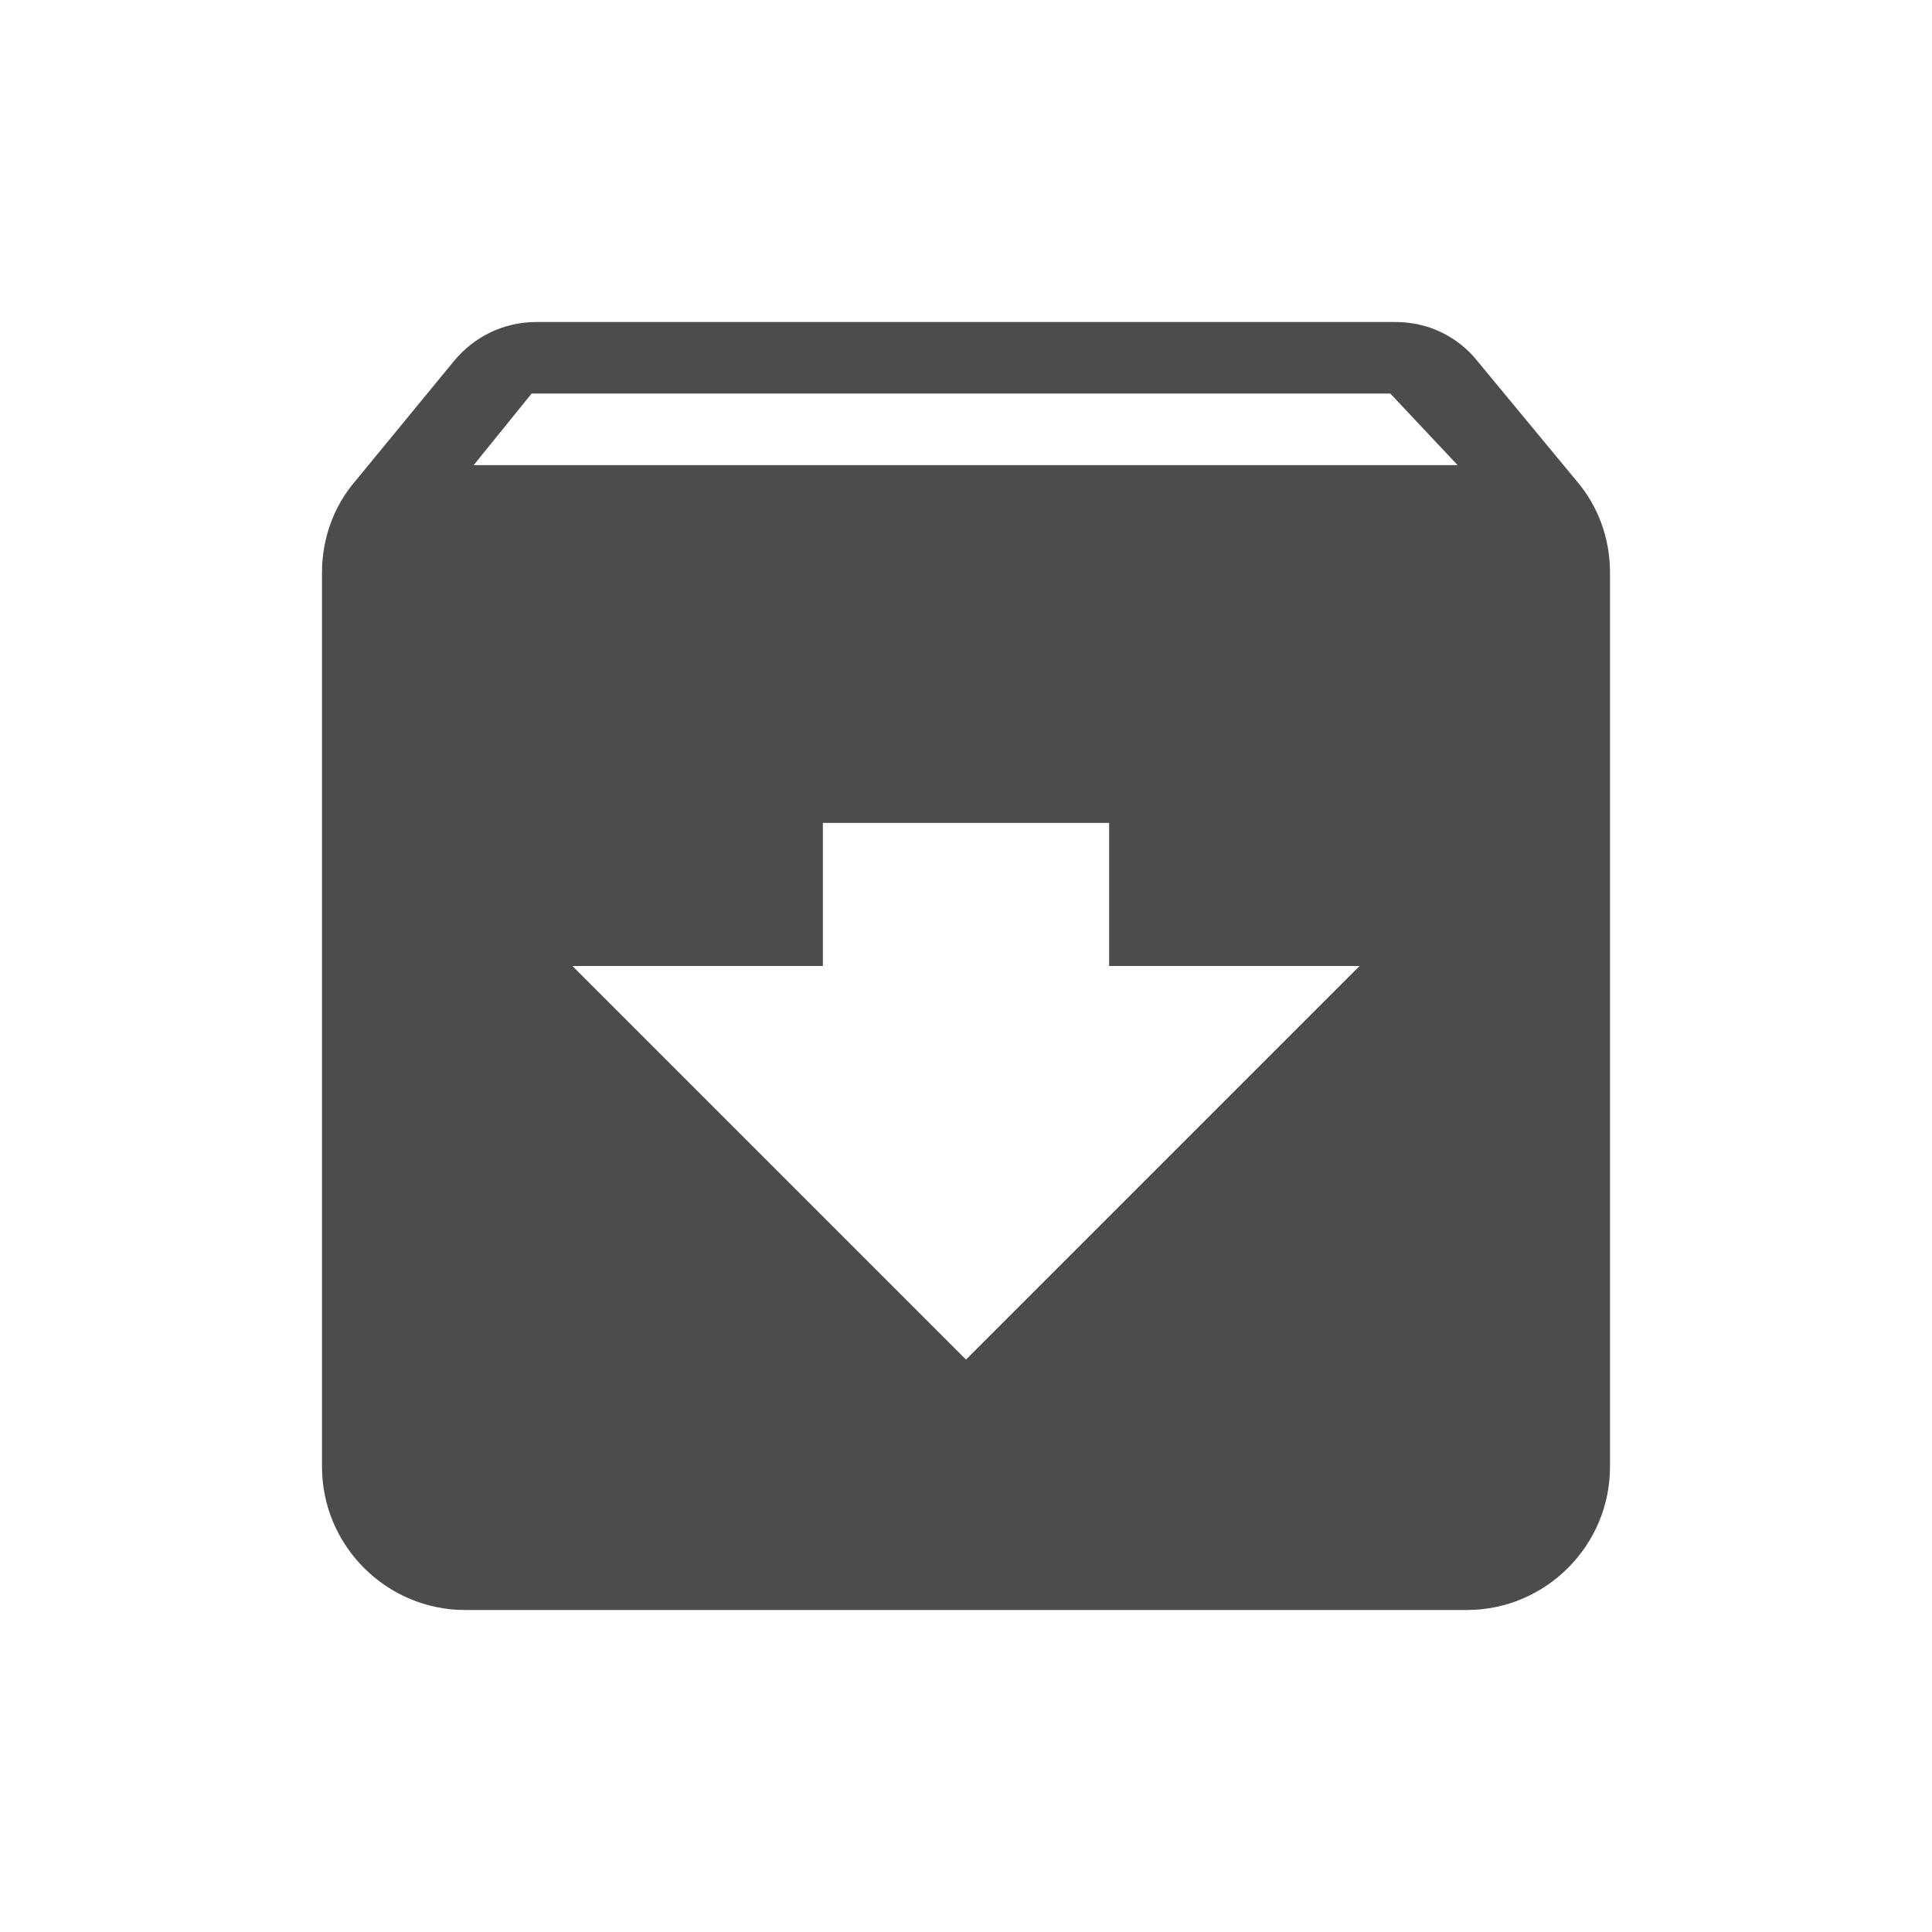
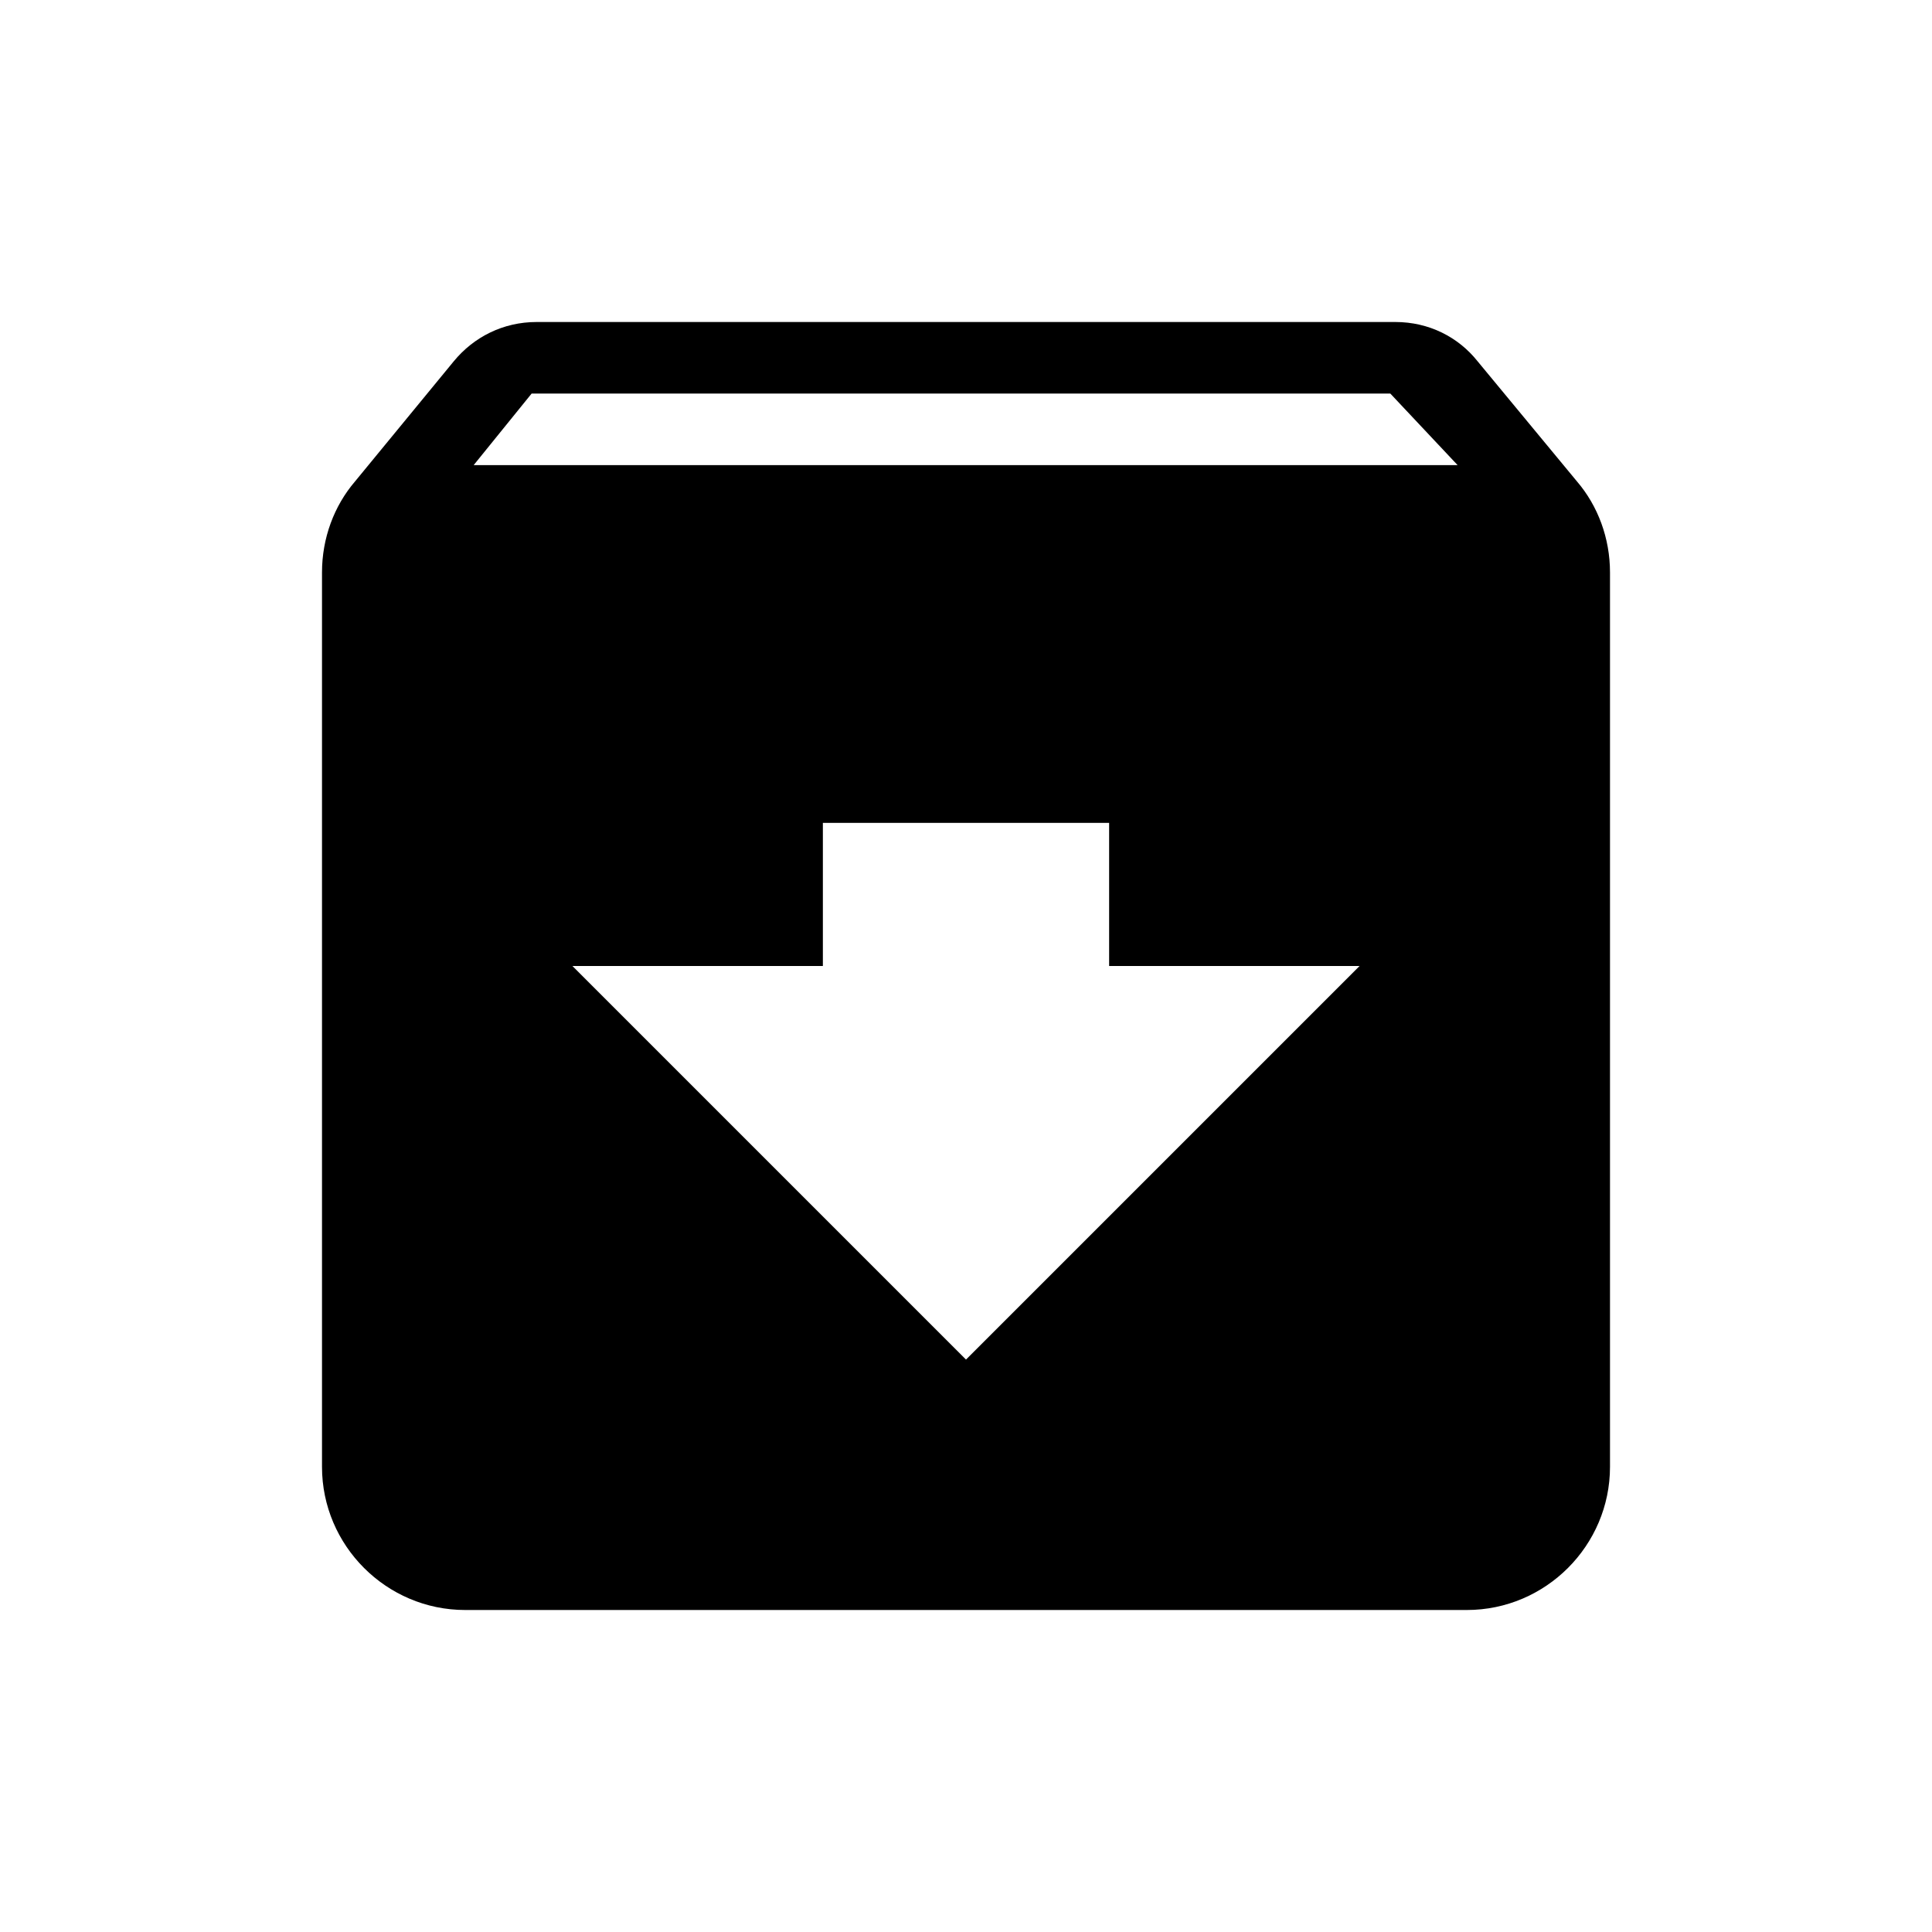
<svg xmlns="http://www.w3.org/2000/svg" width="24px" height="24px" viewBox="0 0 24 24" version="1.1">
  <g id="Icons" stroke="none" stroke-width="1" fill="none" fill-rule="evenodd">
    <g id="Icons/24/archive">
      <g id="archive-24px">
        <polygon id="Path" points="0 0 24 0 24 24 0 24" />
-         <path d="M19.591,5.982 L18.356,4.489 C18.116,4.187 17.751,4 17.333,4 L6.667,4 C6.249,4 5.884,4.187 5.636,4.489 L4.409,5.982 C4.151,6.284 4,6.684 4,7.111 L4,18.222 C4,19.2 4.8,20 5.778,20 L18.222,20 C19.2,20 20,19.2 20,18.222 L20,7.111 C20,6.684 19.849,6.284 19.591,5.982 Z M12,16.889 L7.111,12 L10.222,12 L10.222,10.222 L13.778,10.222 L13.778,12 L16.889,12 L12,16.889 Z M5.884,5.778 L6.604,4.889 L17.271,4.889 L18.107,5.778 L5.884,5.778 Z" id="Shape" fill="#4C4C4C" />
+         <path d="M19.591,5.982 L18.356,4.489 C18.116,4.187 17.751,4 17.333,4 L6.667,4 C6.249,4 5.884,4.187 5.636,4.489 L4.409,5.982 C4.151,6.284 4,6.684 4,7.111 L4,18.222 C4,19.2 4.8,20 5.778,20 L18.222,20 C19.2,20 20,19.2 20,18.222 L20,7.111 C20,6.684 19.849,6.284 19.591,5.982 Z M12,16.889 L7.111,12 L10.222,12 L10.222,10.222 L13.778,10.222 L13.778,12 L16.889,12 L12,16.889 Z M5.884,5.778 L6.604,4.889 L17.271,4.889 L18.107,5.778 L5.884,5.778 Z" id="Shape" fill="currentColor" />
      </g>
    </g>
  </g>
</svg>
